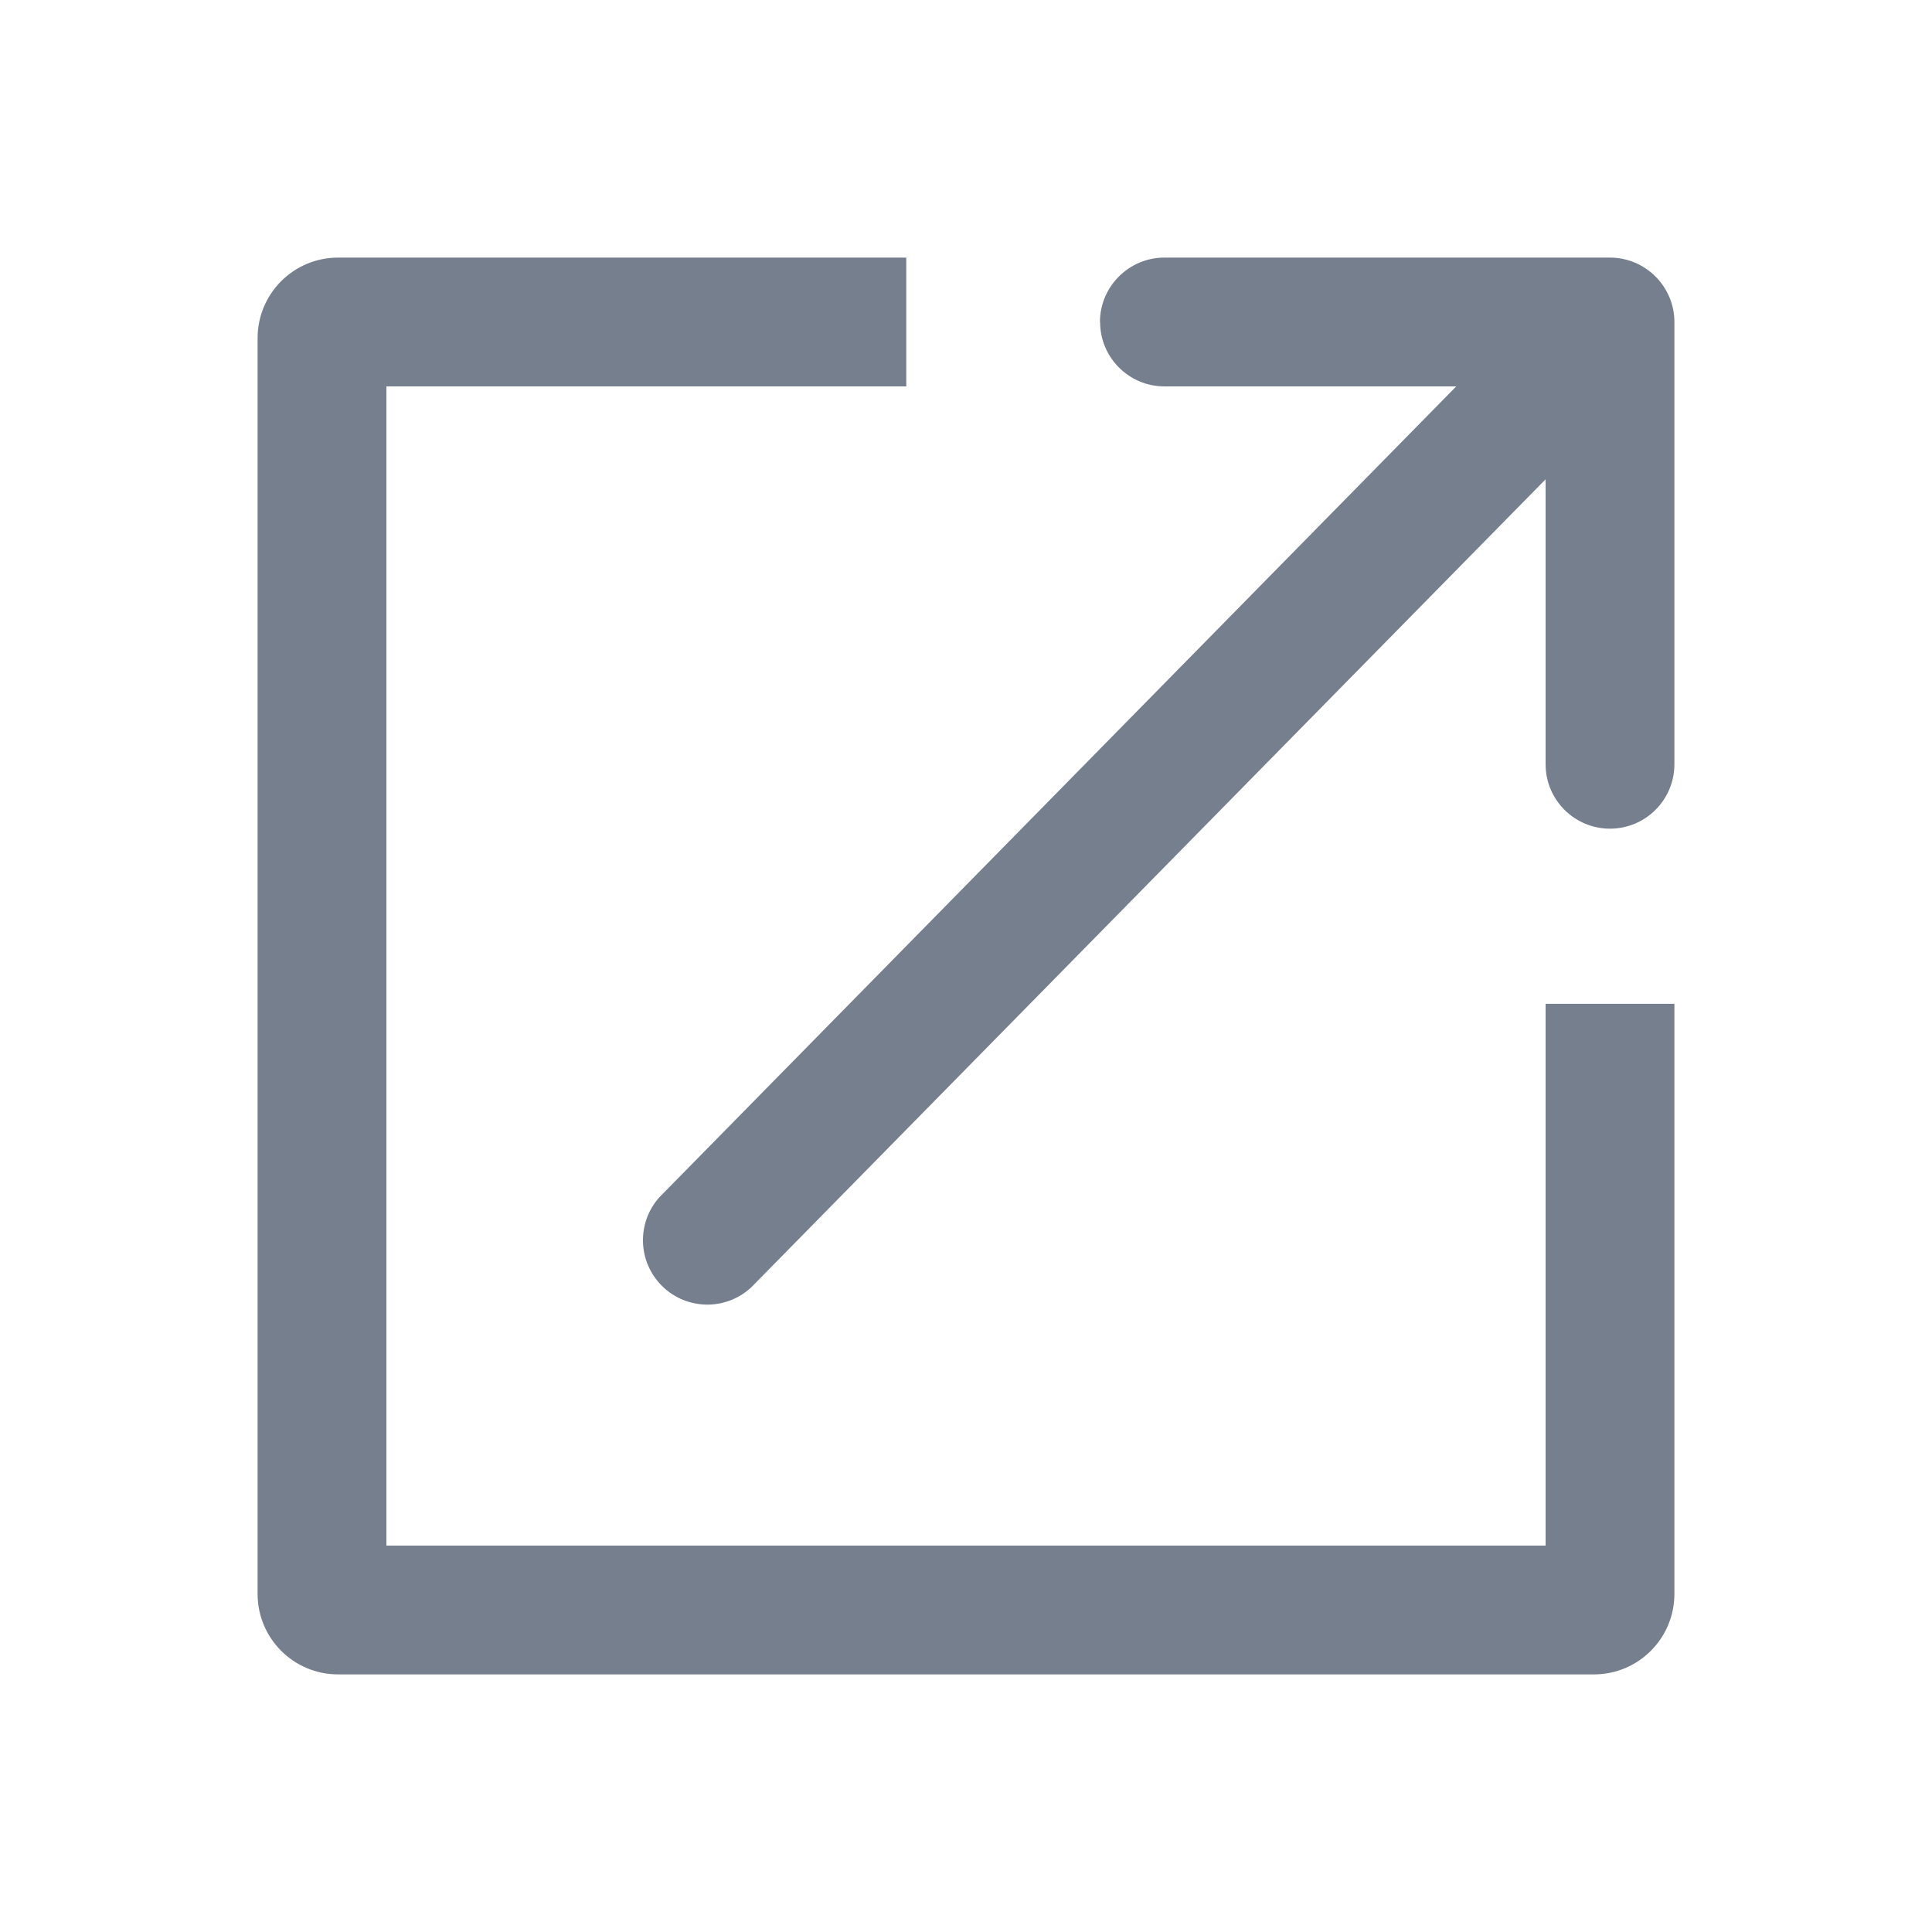
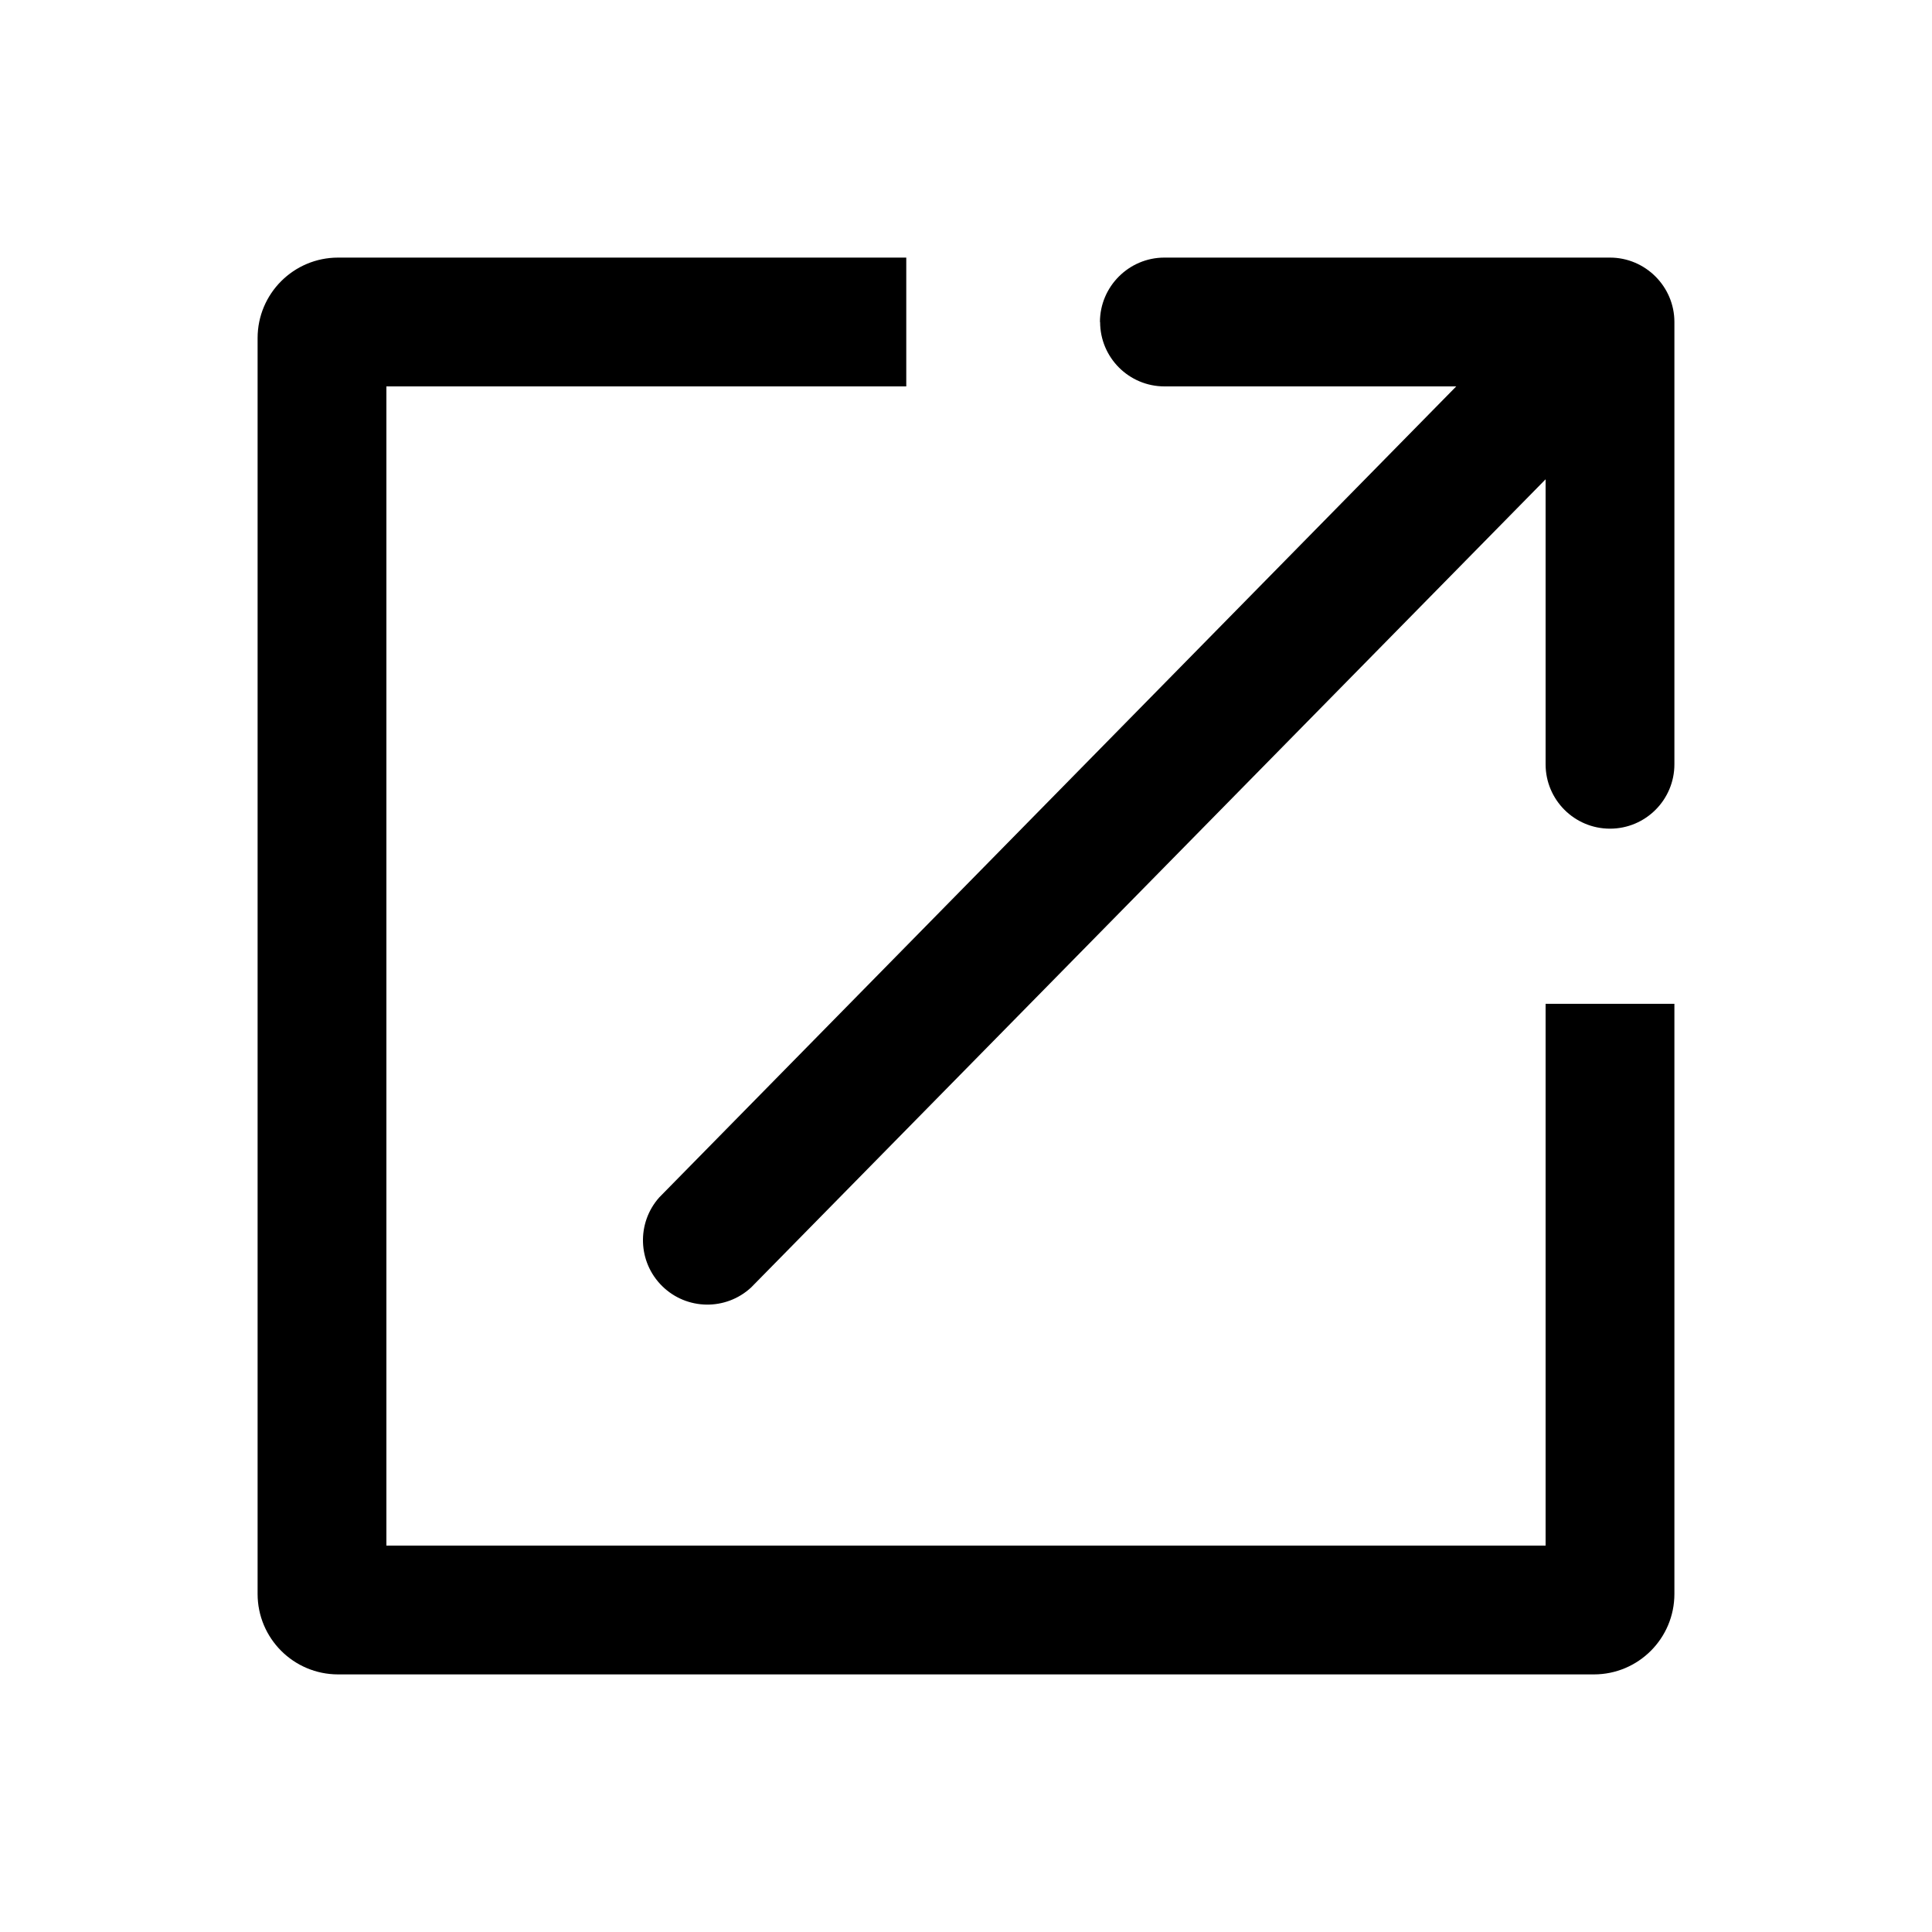
<svg xmlns="http://www.w3.org/2000/svg" viewBox="0 0 12 12">
-   <path fill="#767F8D" fill-rule="evenodd" d="M1.6 2.1a.5.5 0 0 1 .5-.5h3.529v.8H2.4v7.2h7.2V6.235h.8V9.9a.5.5 0 0 1-.5.5H2.1a.5.5 0 0 1-.5-.5V2.1ZM6.832 2c0-.22.18-.4.4-.4H10c.22 0 .4.18.4.4v2.747a.4.4 0 0 1-.8 0v-1.77l-4.935 5.02a.4.4 0 0 1-.57-.56L9.045 2.4H7.233a.4.4 0 0 1-.4-.4Z" clip-rule="evenodd" />
+   <path fill="currentColor" fill-rule="evenodd" d="M1.6 2.1a.5.5 0 0 1 .5-.5h3.529v.8H2.4v7.2h7.2V6.235h.8V9.9a.5.5 0 0 1-.5.5H2.1a.5.5 0 0 1-.5-.5V2.1ZM6.832 2c0-.22.18-.4.4-.4H10c.22 0 .4.18.4.4v2.747a.4.4 0 0 1-.8 0v-1.77l-4.935 5.02a.4.4 0 0 1-.57-.56L9.045 2.4H7.233a.4.4 0 0 1-.4-.4Z" clip-rule="evenodd" />
</svg>
